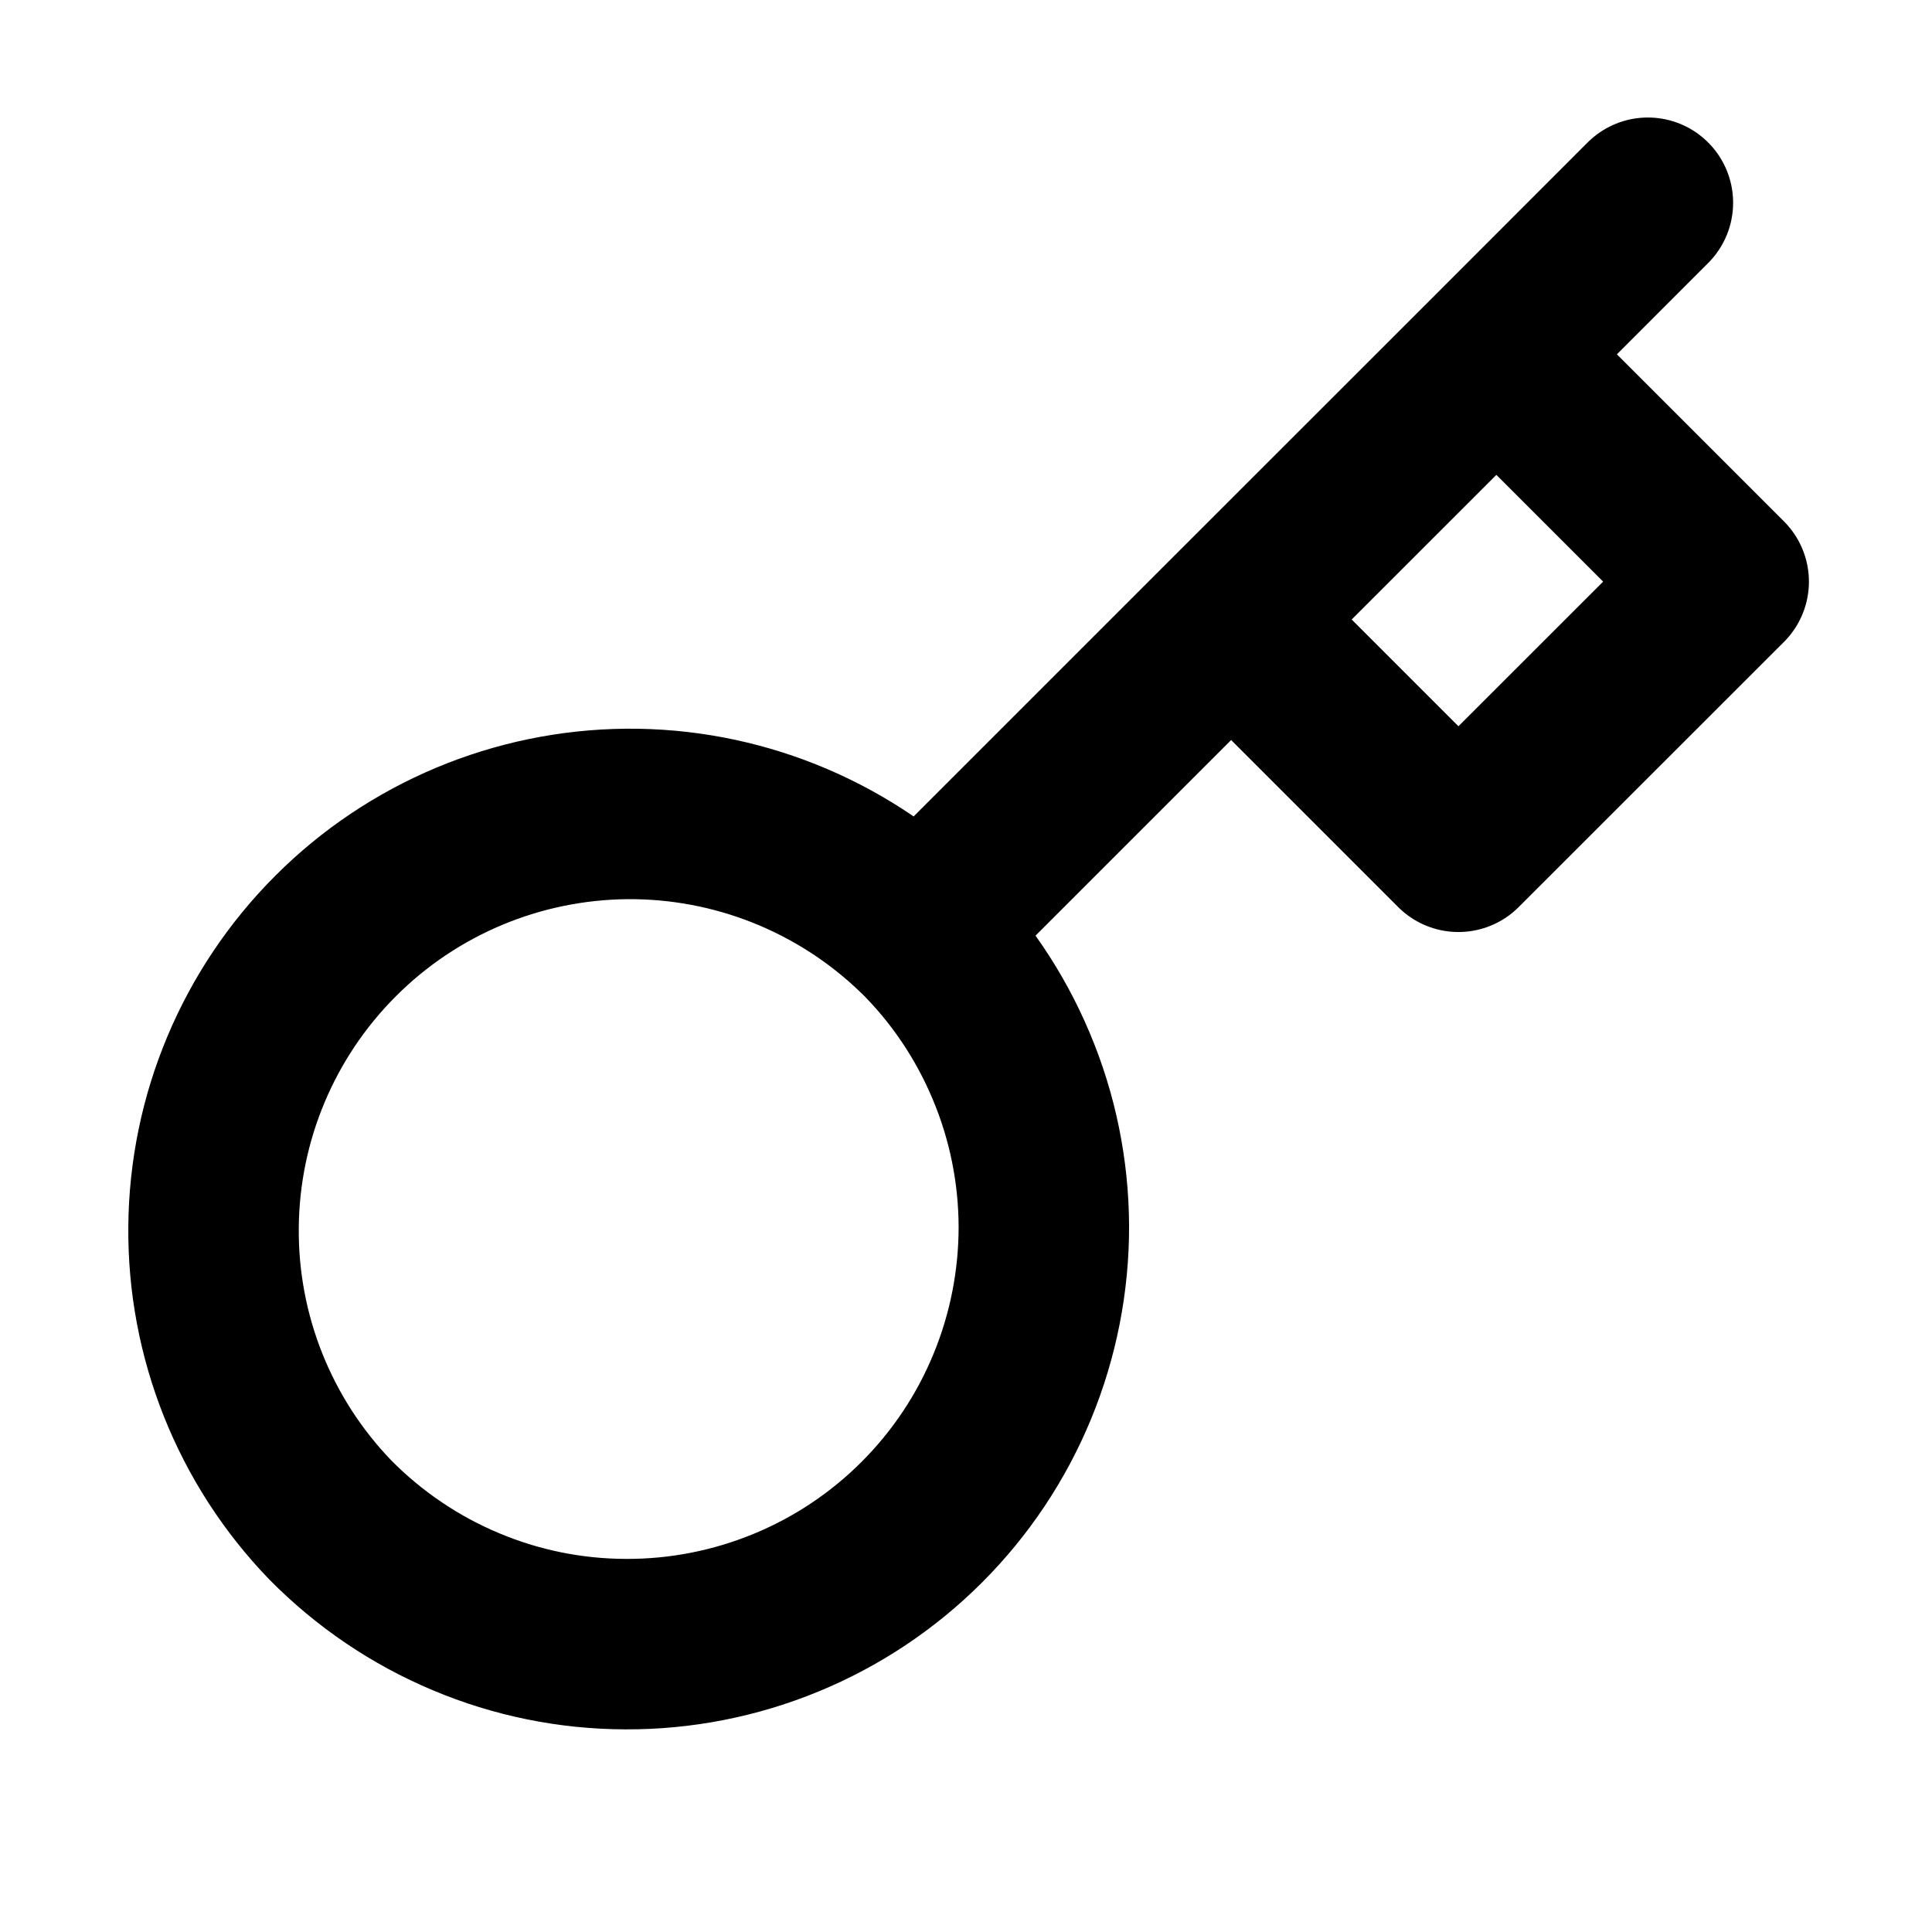
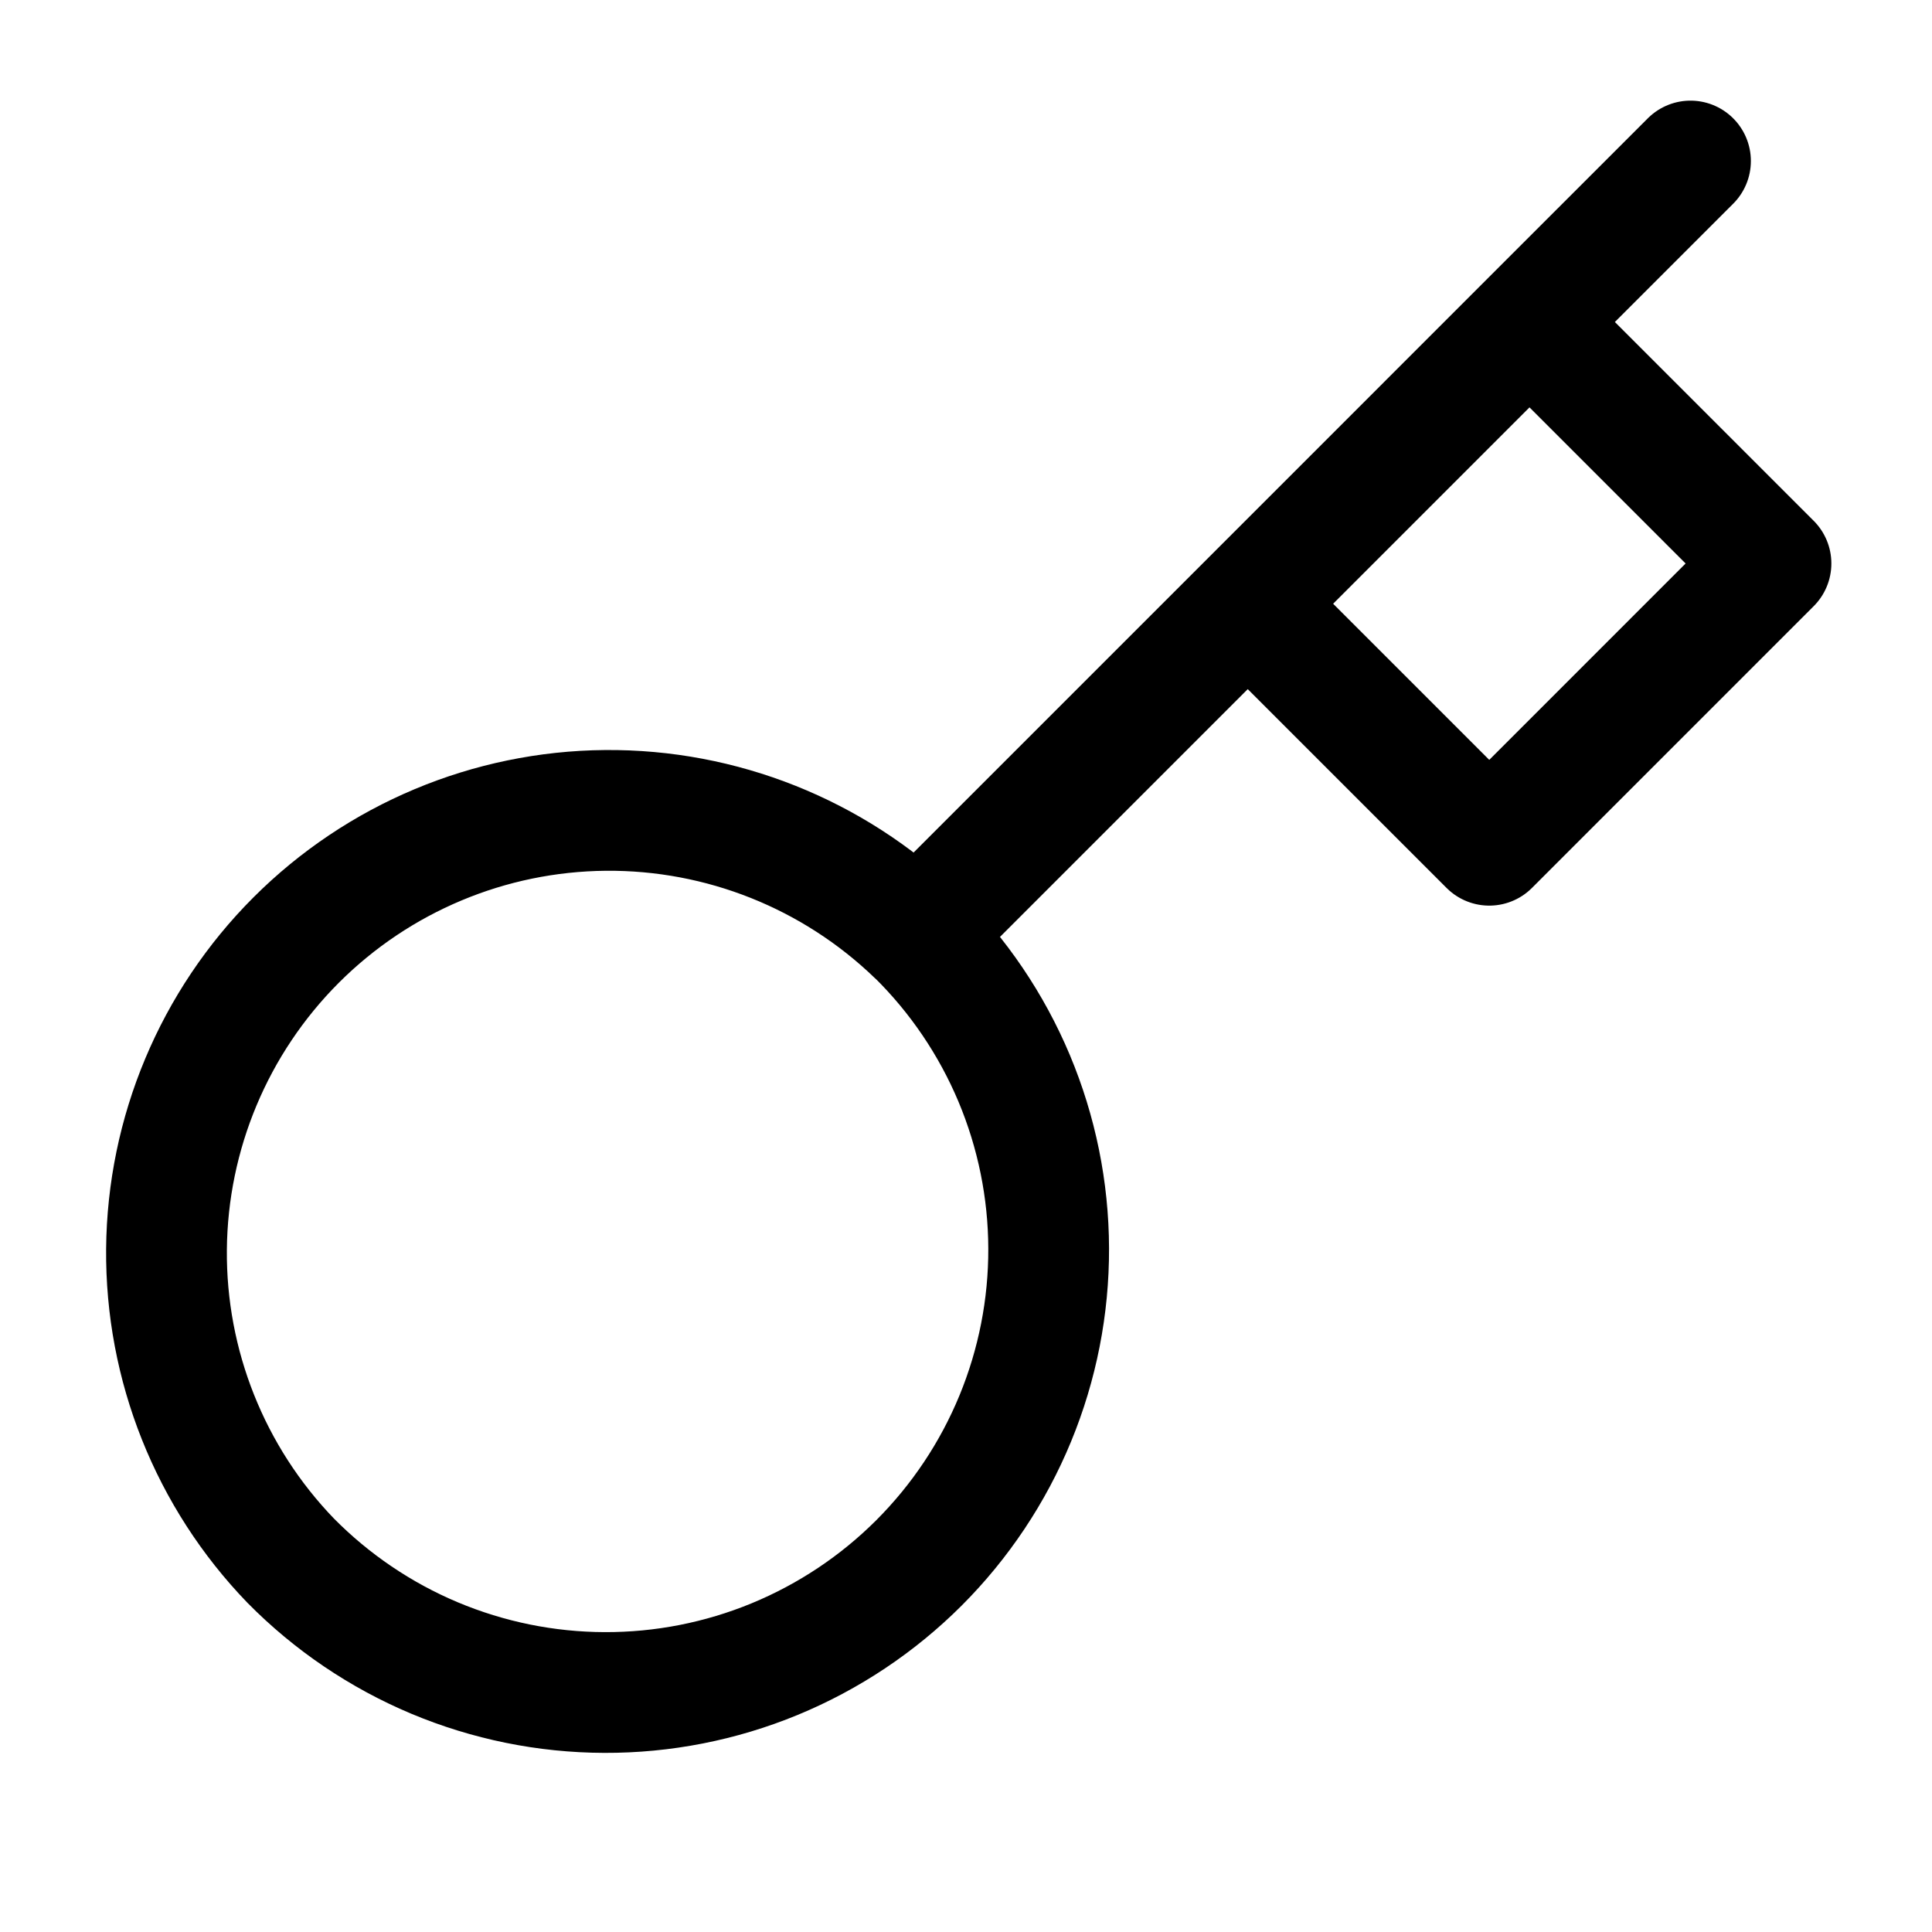
- <svg xmlns="http://www.w3.org/2000/svg" width="56" height="56" viewBox="0 0 16 17" fill="none">
-   <g id="key">
-     <path id="Vector" d="M14 1.784L12.667 3.118M12.667 3.118L14.667 5.118L12.333 7.451L10.333 5.451M12.667 3.118L10.333 5.451M7.593 8.191C7.938 8.53 8.211 8.935 8.398 9.381C8.586 9.827 8.683 10.305 8.685 10.789C8.686 11.272 8.592 11.751 8.408 12.198C8.224 12.646 7.953 13.052 7.611 13.394C7.269 13.736 6.863 14.007 6.415 14.191C5.968 14.375 5.489 14.469 5.006 14.467C4.522 14.466 4.044 14.369 3.598 14.181C3.152 13.994 2.748 13.72 2.408 13.376C1.74 12.685 1.37 11.758 1.379 10.797C1.387 9.836 1.773 8.916 2.453 8.236C3.132 7.556 4.052 7.171 5.013 7.162C5.975 7.154 6.901 7.524 7.593 8.192L7.593 8.191ZM7.593 8.191L10.333 5.451" stroke="currentColor" stroke-width="1.5" stroke-linecap="round" stroke-linejoin="round" />
-   </g>
+ <svg xmlns="http://www.w3.org/2000/svg" width="56" height="56" viewBox="0 0 56 56" fill="none">
+   <path d="M49 4.667L44.333 9.333M44.333 9.333L51.333 16.333L43.167 24.5L36.167 17.5M44.333 9.333L36.167 17.5M26.577 27.09C27.782 28.279 28.739 29.694 29.395 31.254C30.05 32.815 30.391 34.489 30.396 36.182C30.402 37.874 30.073 39.551 29.428 41.116C28.783 42.681 27.834 44.103 26.638 45.3C25.441 46.496 24.019 47.444 22.454 48.09C20.89 48.735 19.213 49.064 17.52 49.058C15.828 49.053 14.153 48.712 12.592 48.057C11.032 47.401 9.617 46.443 8.428 45.239C6.09 42.818 4.797 39.576 4.826 36.212C4.855 32.847 6.205 29.628 8.584 27.248C10.964 24.869 14.182 23.519 17.547 23.49C20.912 23.461 24.154 24.755 26.574 27.092L26.577 27.09ZM26.577 27.09L36.167 17.5" stroke="currentColor" stroke-width="3.5" stroke-linecap="round" stroke-linejoin="round" />
</svg>
